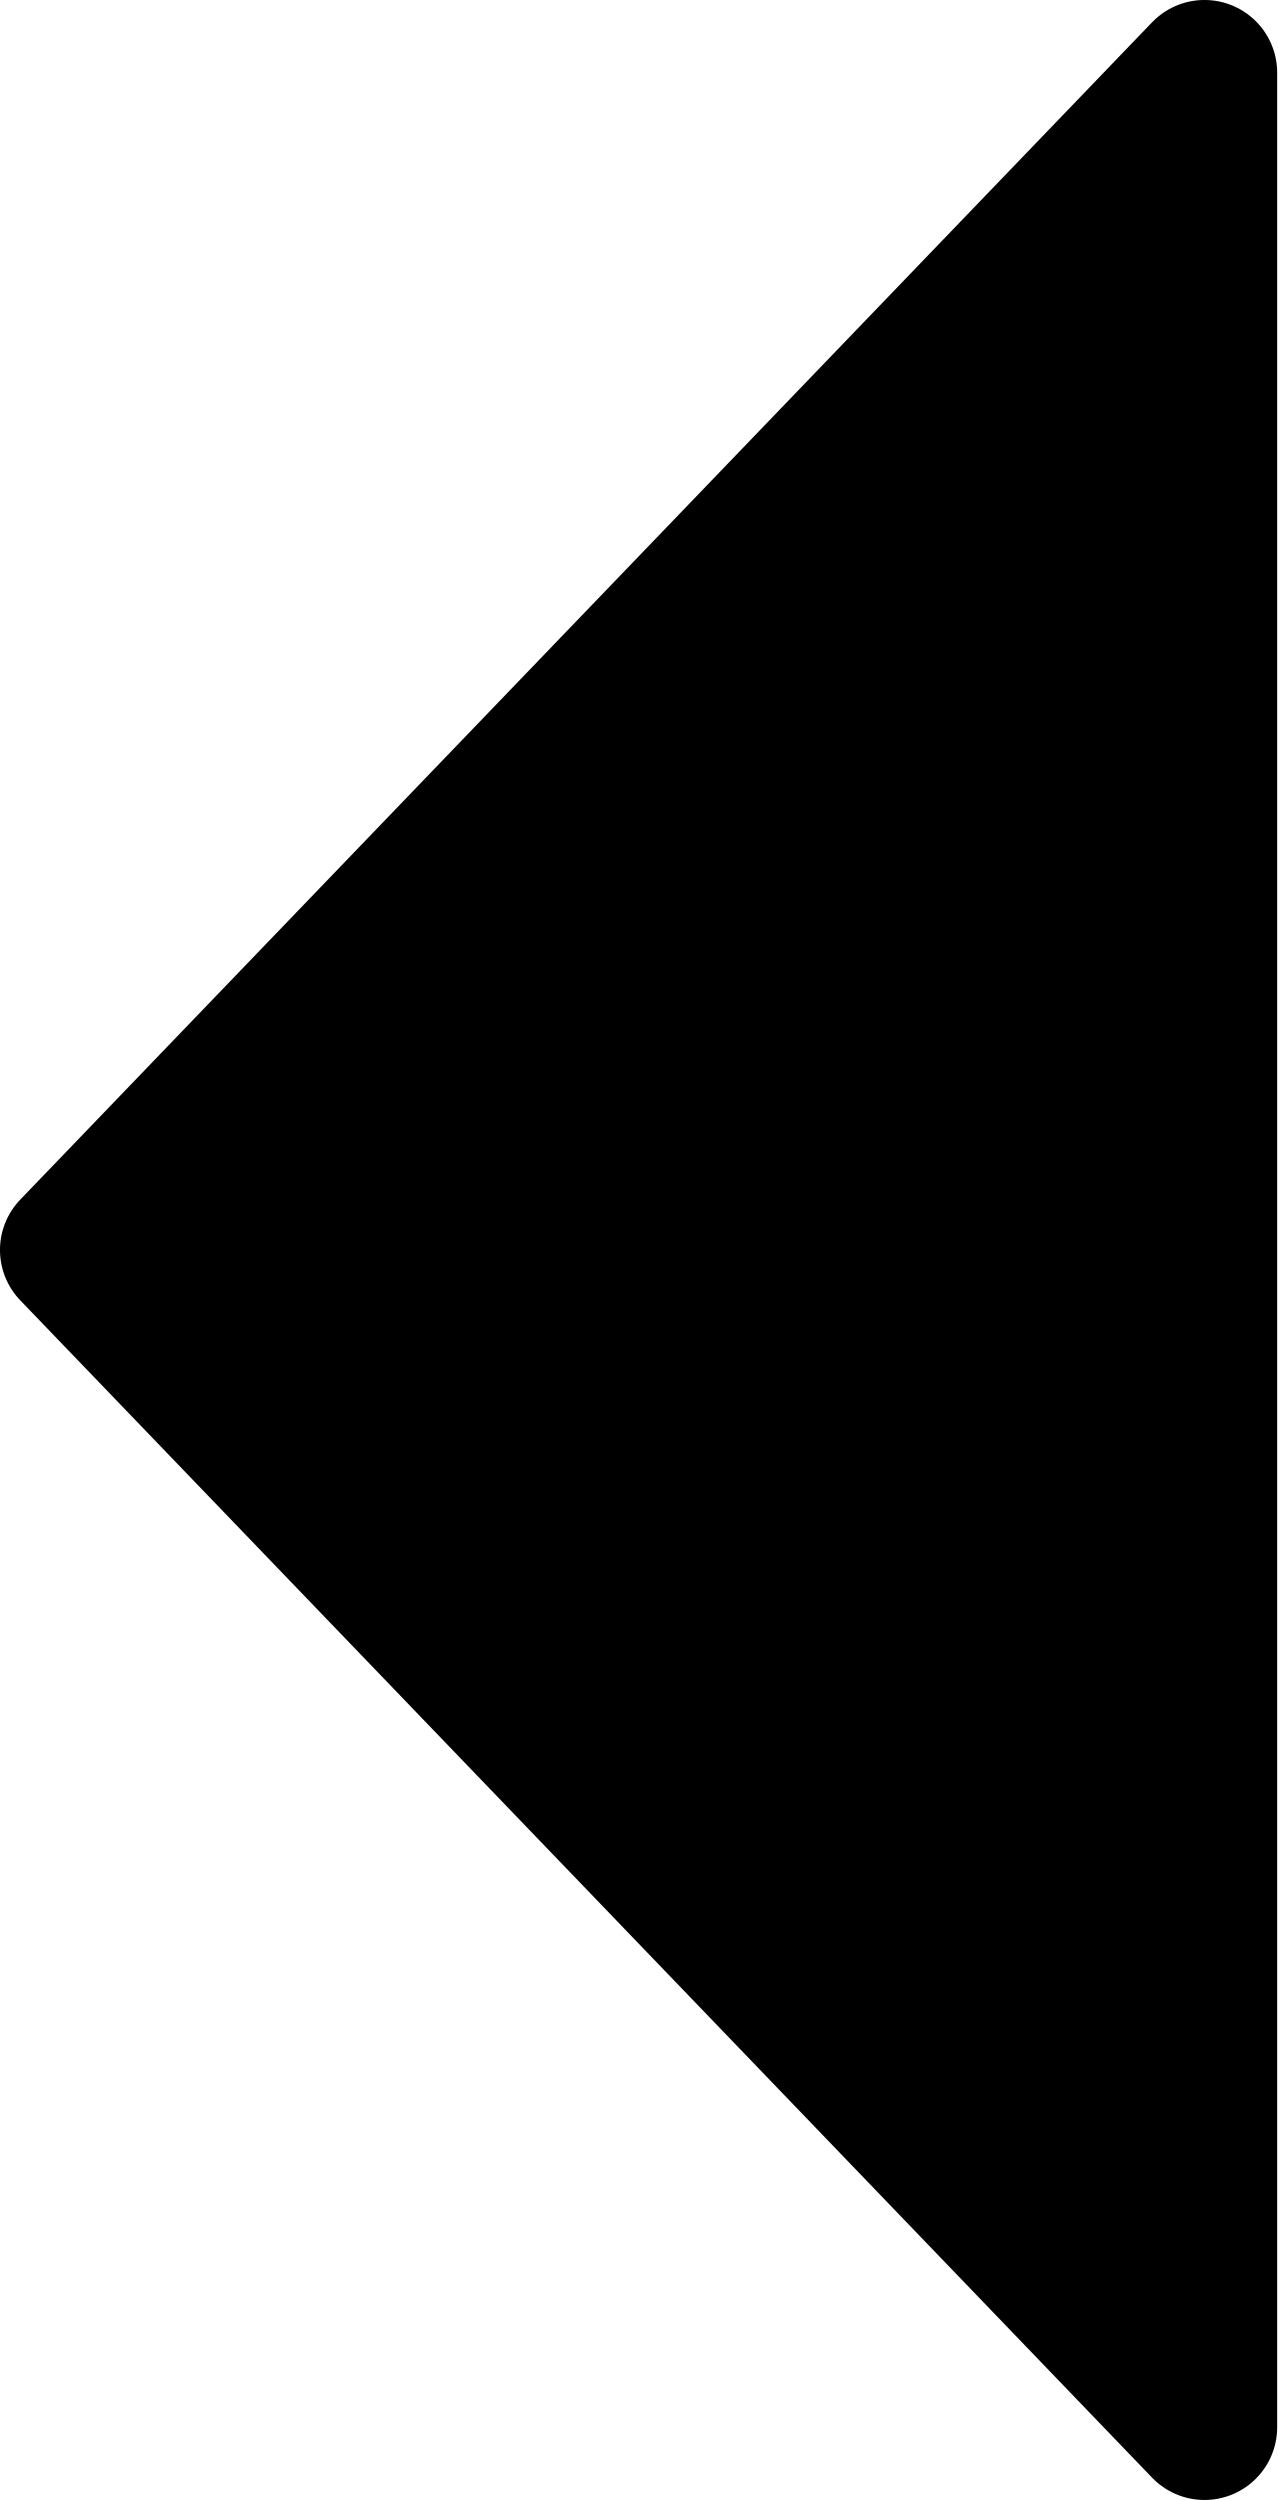
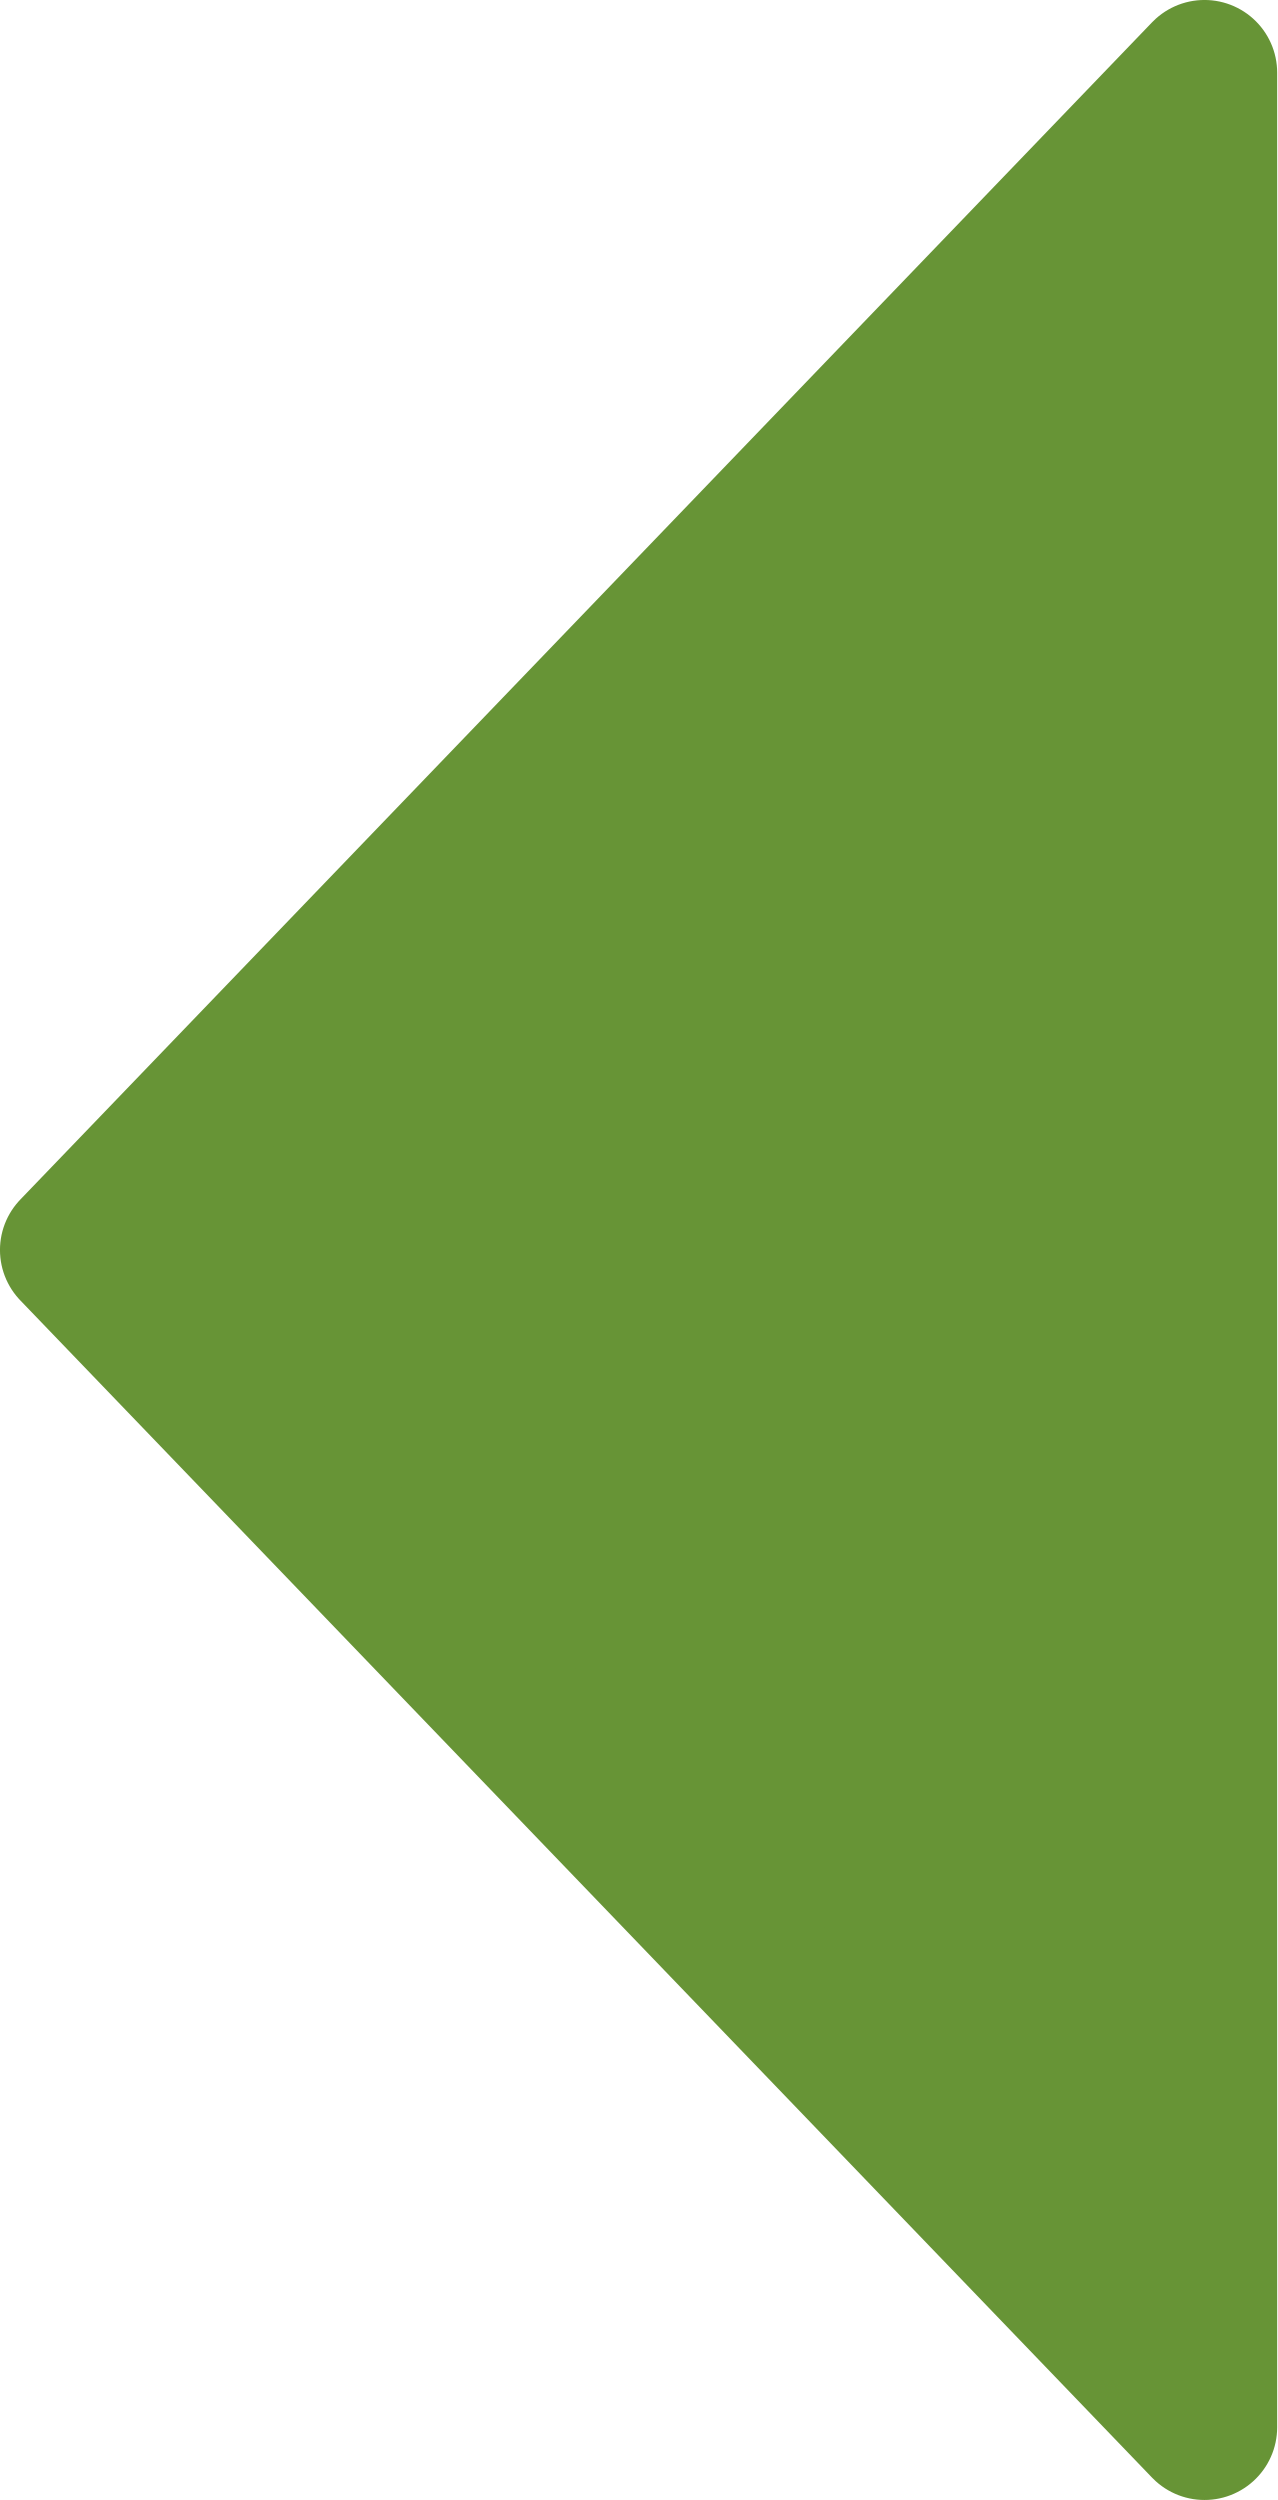
<svg xmlns="http://www.w3.org/2000/svg" id="svg1" viewBox="0 0 27.457 53.745" _SVGFile__filename="oldscale/actions/tab_left.svg" version="1.0" y="0" x="0" width="27.457" height="53.745">
  <defs id="defs8" />
-   <path id="path826" style="fill:#000000;fill-rule:evenodd;stroke:#000000;stroke-width:3.125;stroke-linecap:round;stroke-linejoin:round" d="M 25.894,52.182 1.562,26.872 25.894,1.562 Z" />
+   <path id="path826" style="fill:#679436;fill-rule:evenodd;stroke:#679436;stroke-width:3.125;stroke-linecap:round;stroke-linejoin:round;stroke-opacity:1;fill-opacity:1" d="M 25.894,52.182 1.562,26.872 25.894,1.562 Z" />
</svg>
